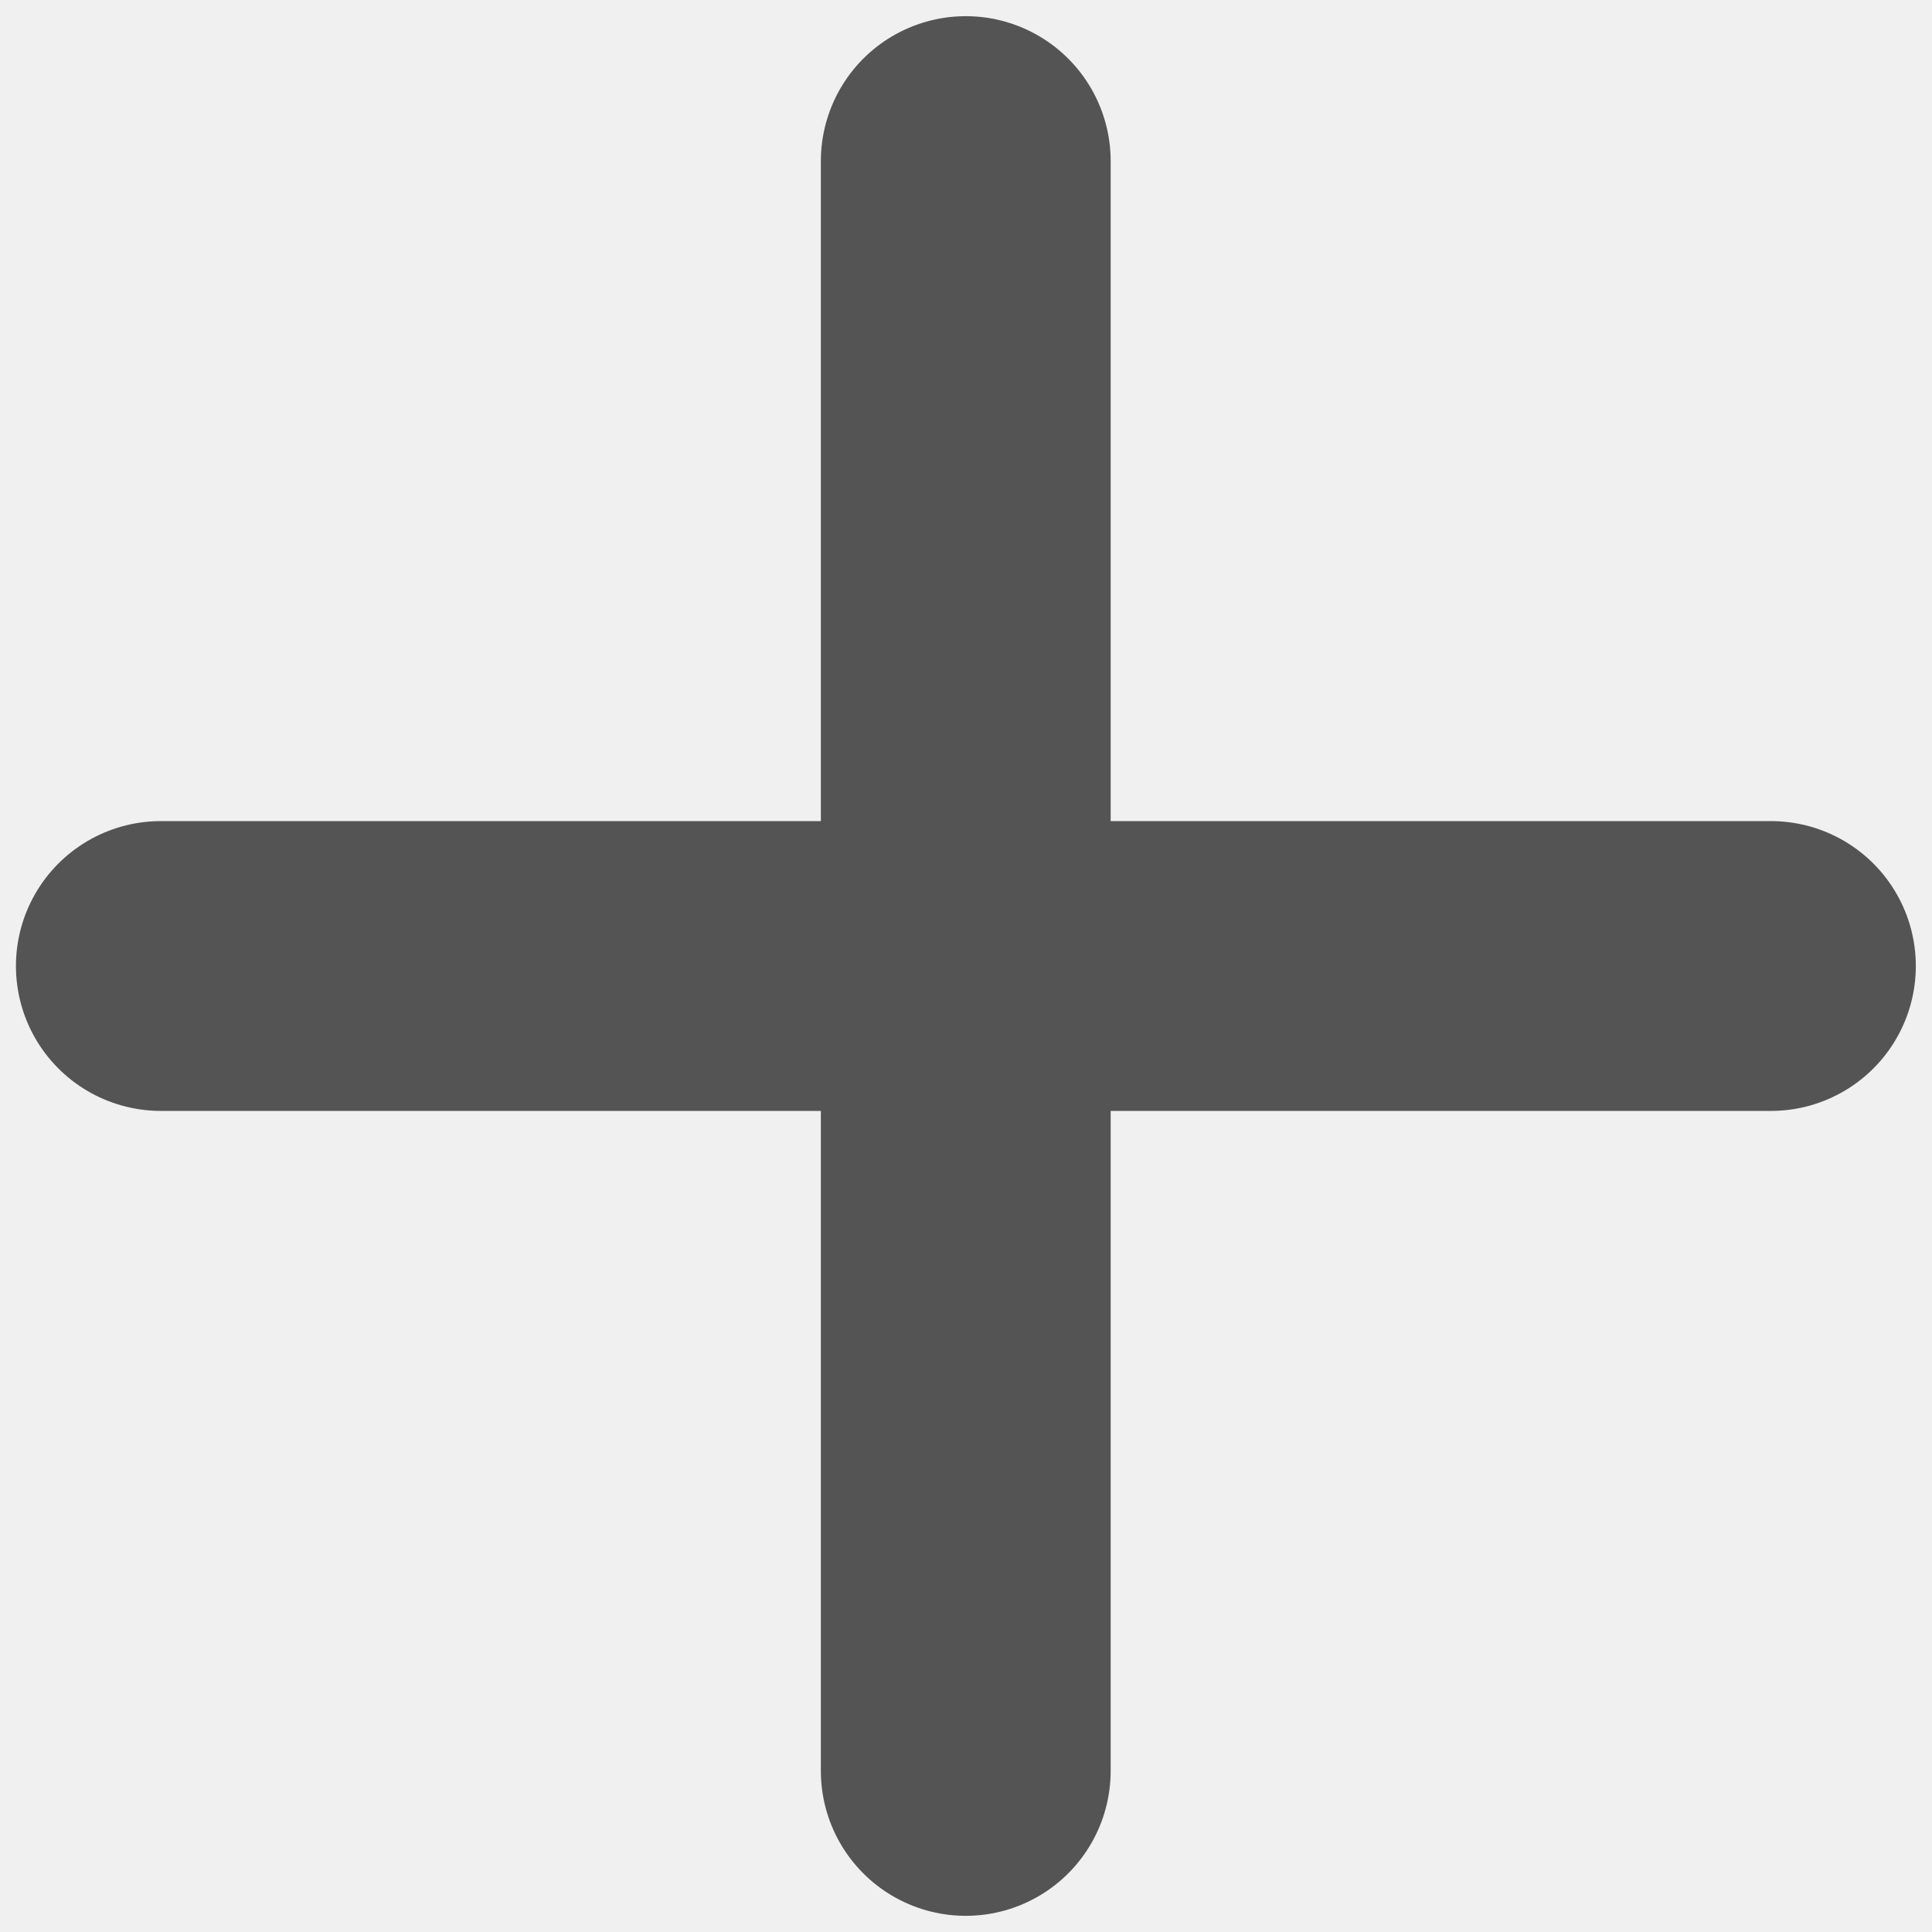
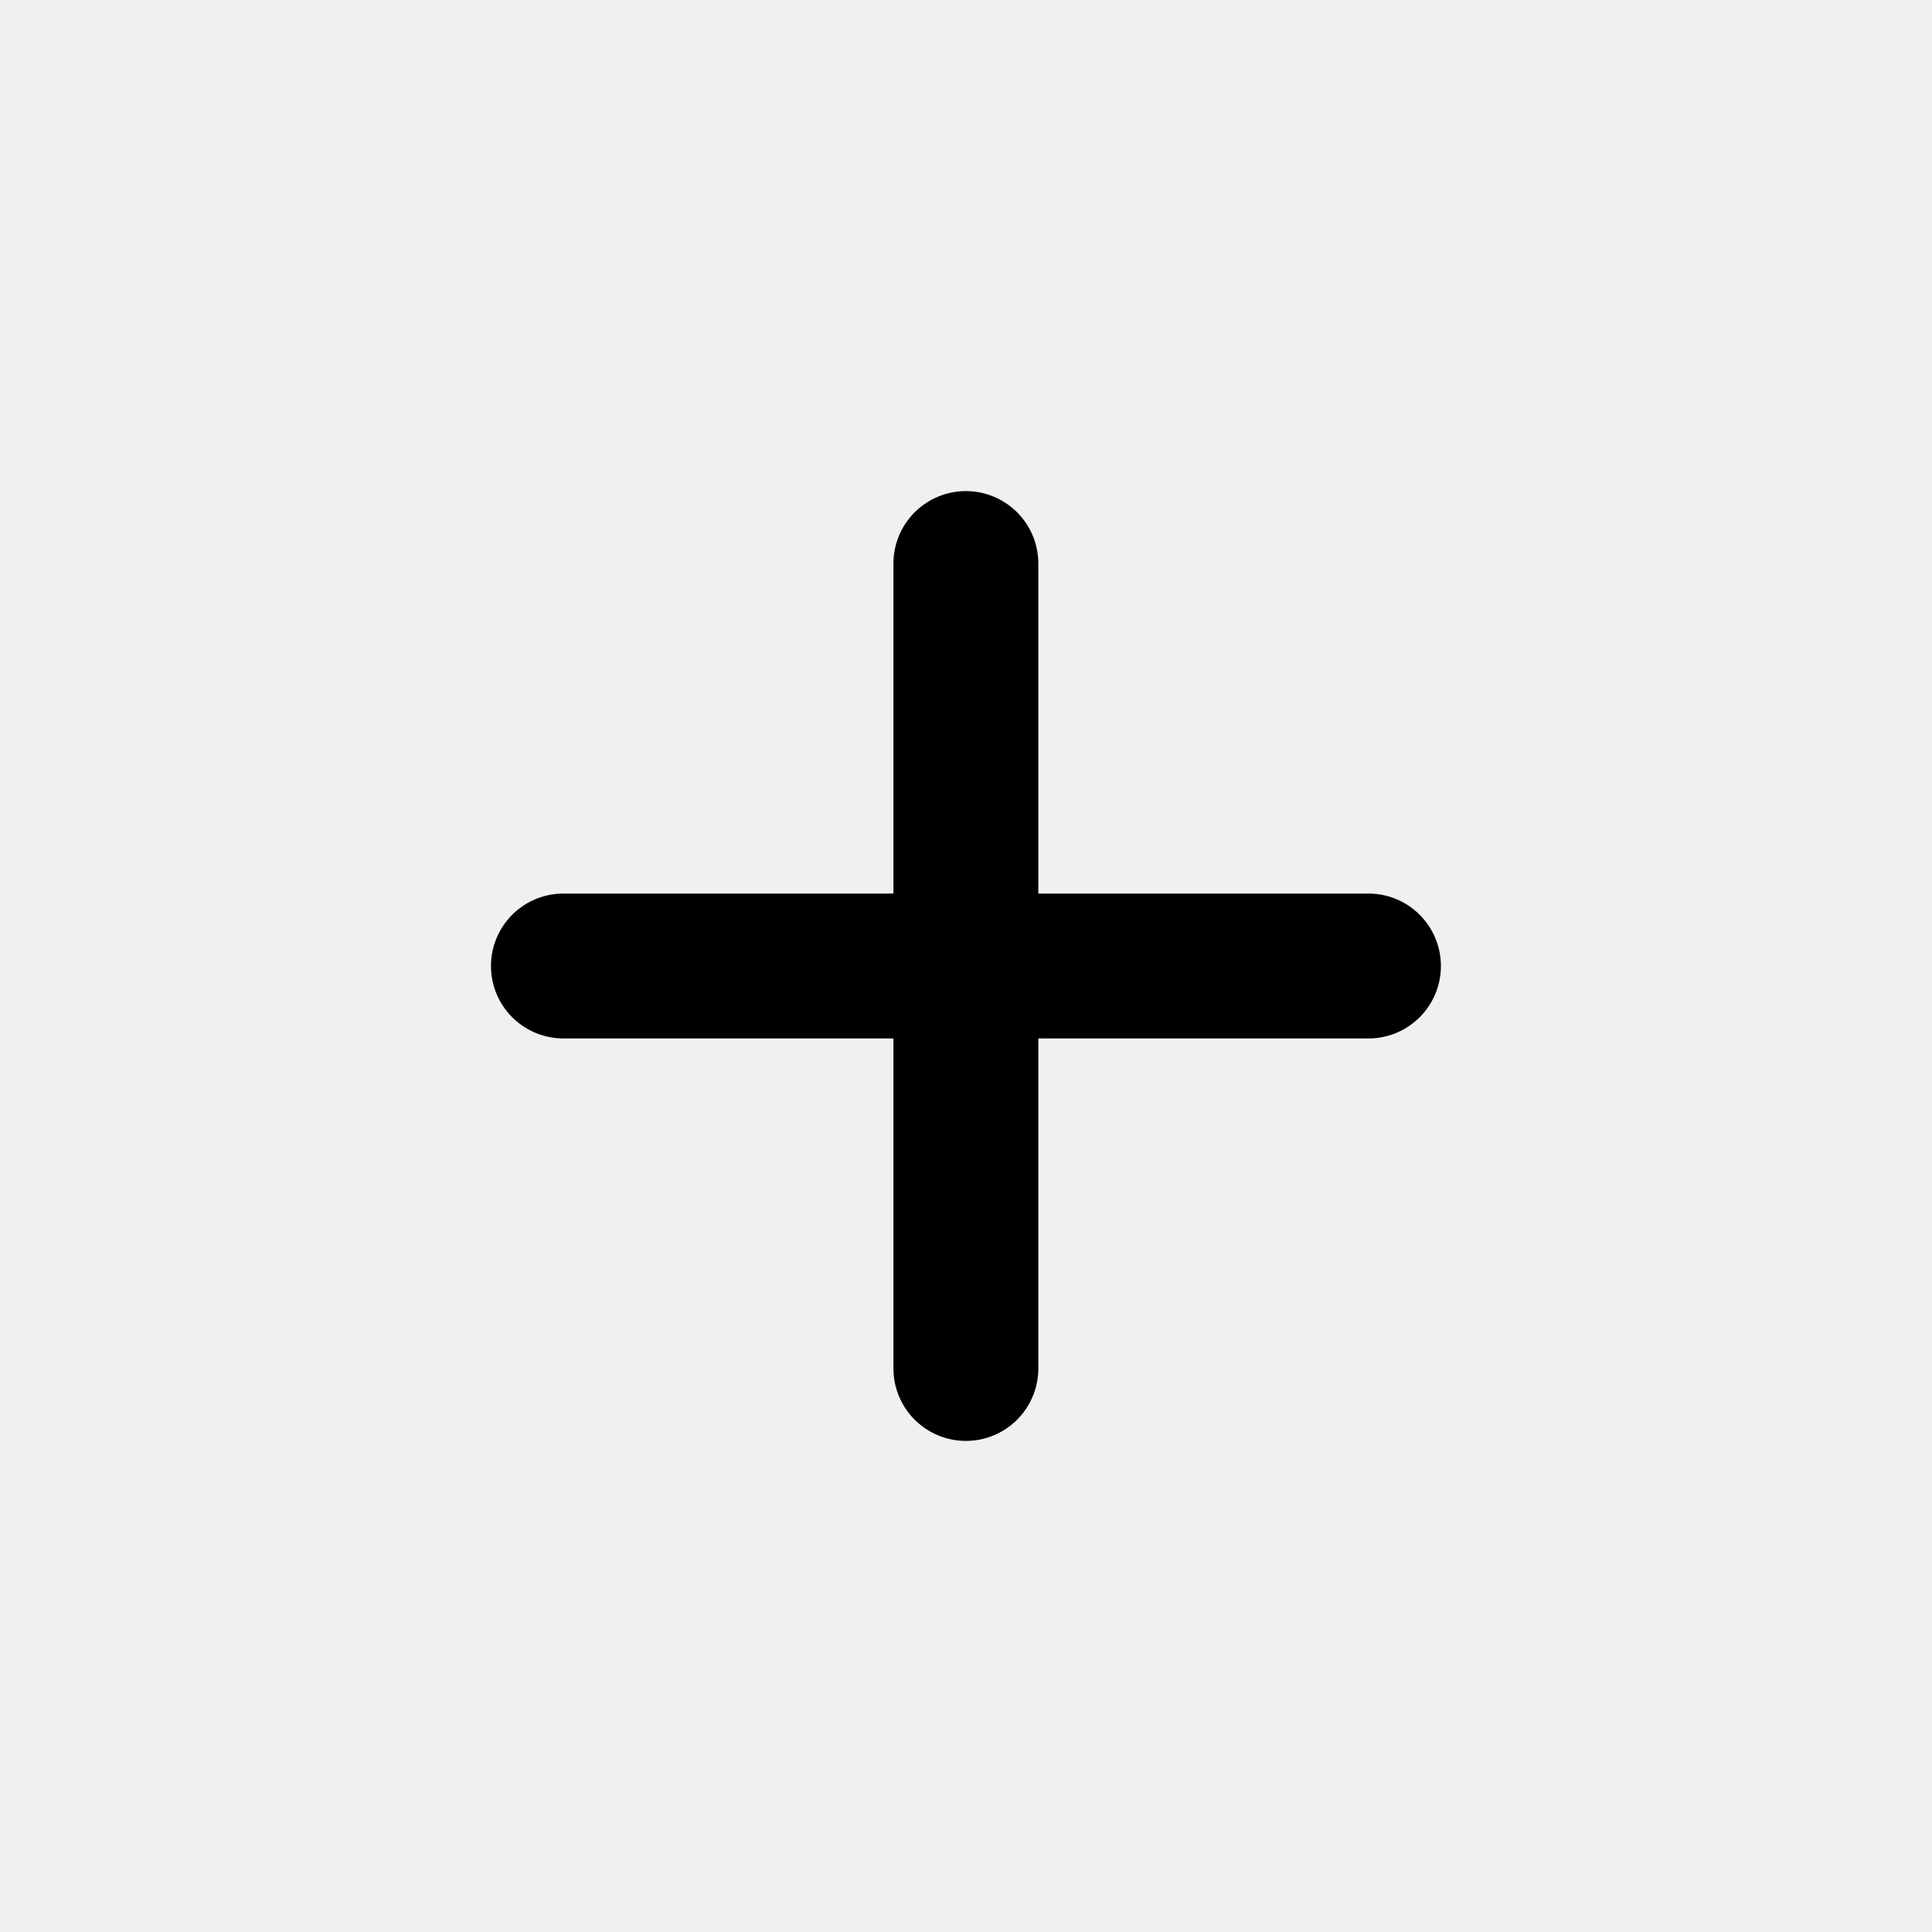
- <svg xmlns="http://www.w3.org/2000/svg" width="8" height="8" viewBox="0 0 8 8" fill="none">
-   <path d="M7.333 4H3.999M3.999 4H0.666M3.999 4V7.333M3.999 4V0.667" stroke="black" stroke-opacity="0.65" stroke-width="1.2" stroke-linecap="round" stroke-linejoin="round" />
+ <svg xmlns="http://www.w3.org/2000/svg" width="16" height="16" viewBox="0 0 16 16" fill="none">
+   <g clip-path="url(#clip0_5483_7677)">
+     <path d="M11.333 8H7.999M7.999 8H4.666M7.999 8V11.333M7.999 8V4.667" stroke="black" stroke-width="1.2" stroke-linecap="round" stroke-linejoin="round" />
+   </g>
+   <defs>
+     <clipPath id="clip0_5483_7677">
+       <rect width="16" height="16" fill="white" />
+     </clipPath>
+   </defs>
</svg>
